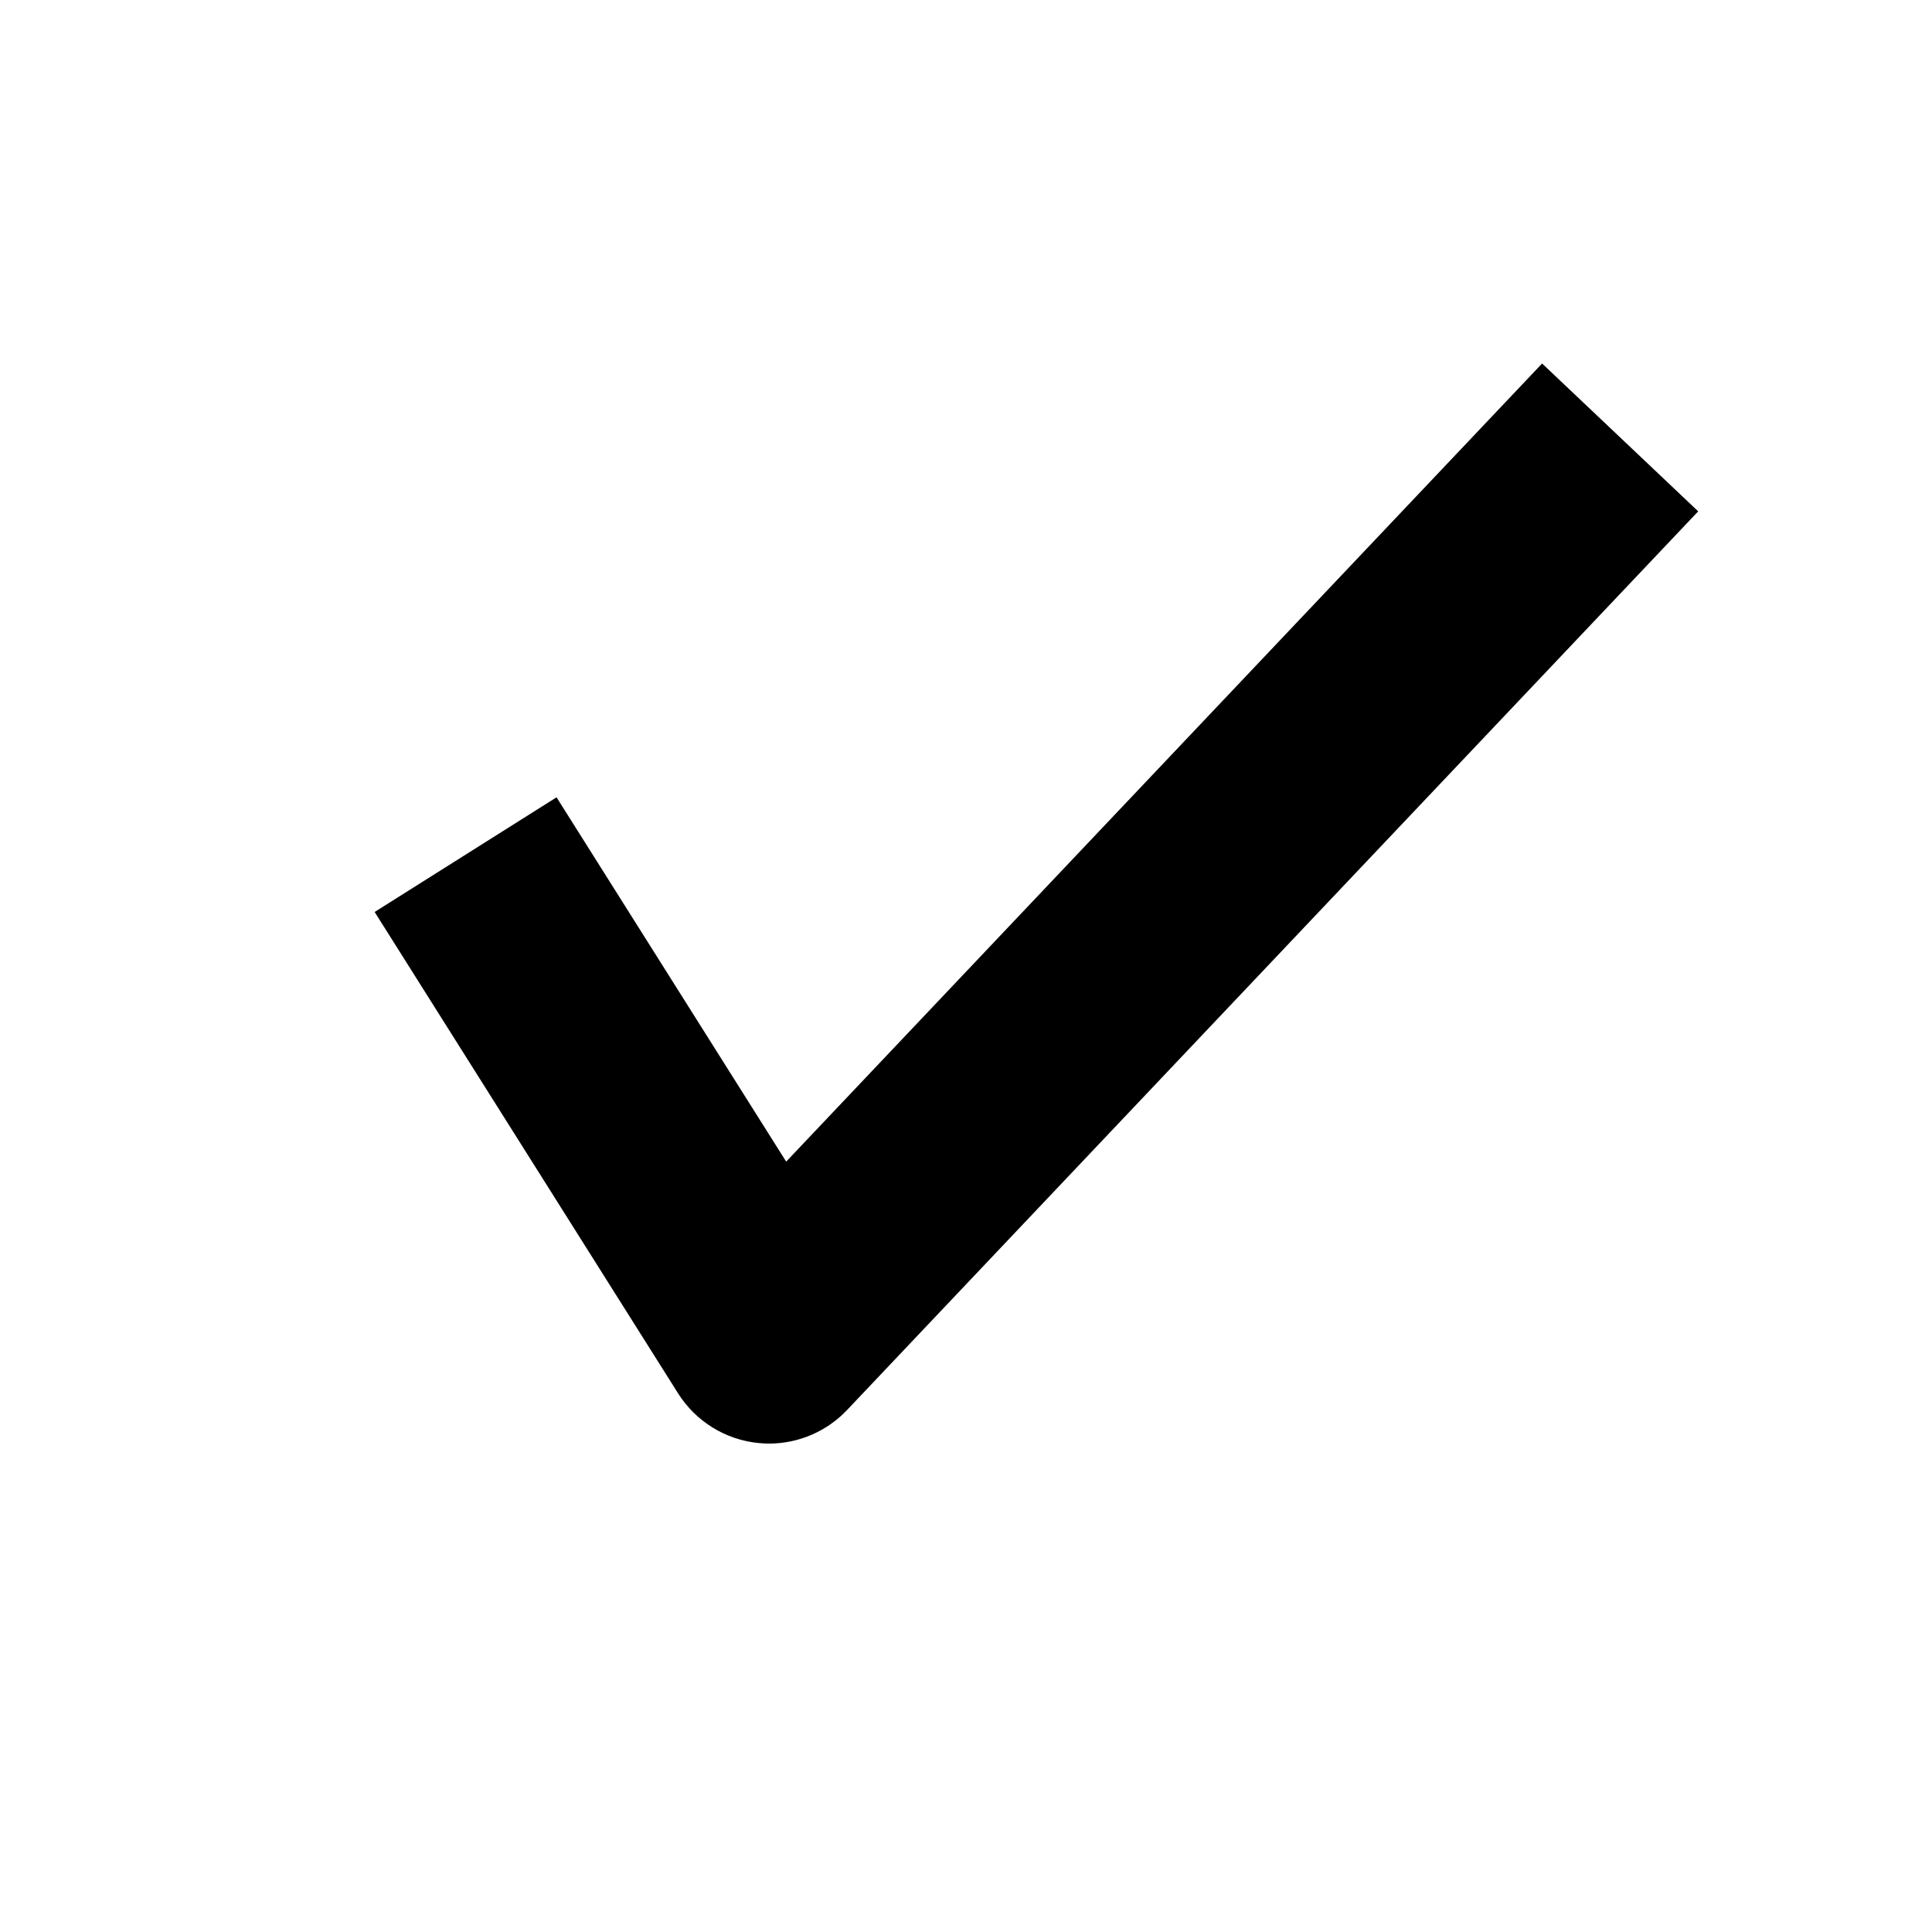
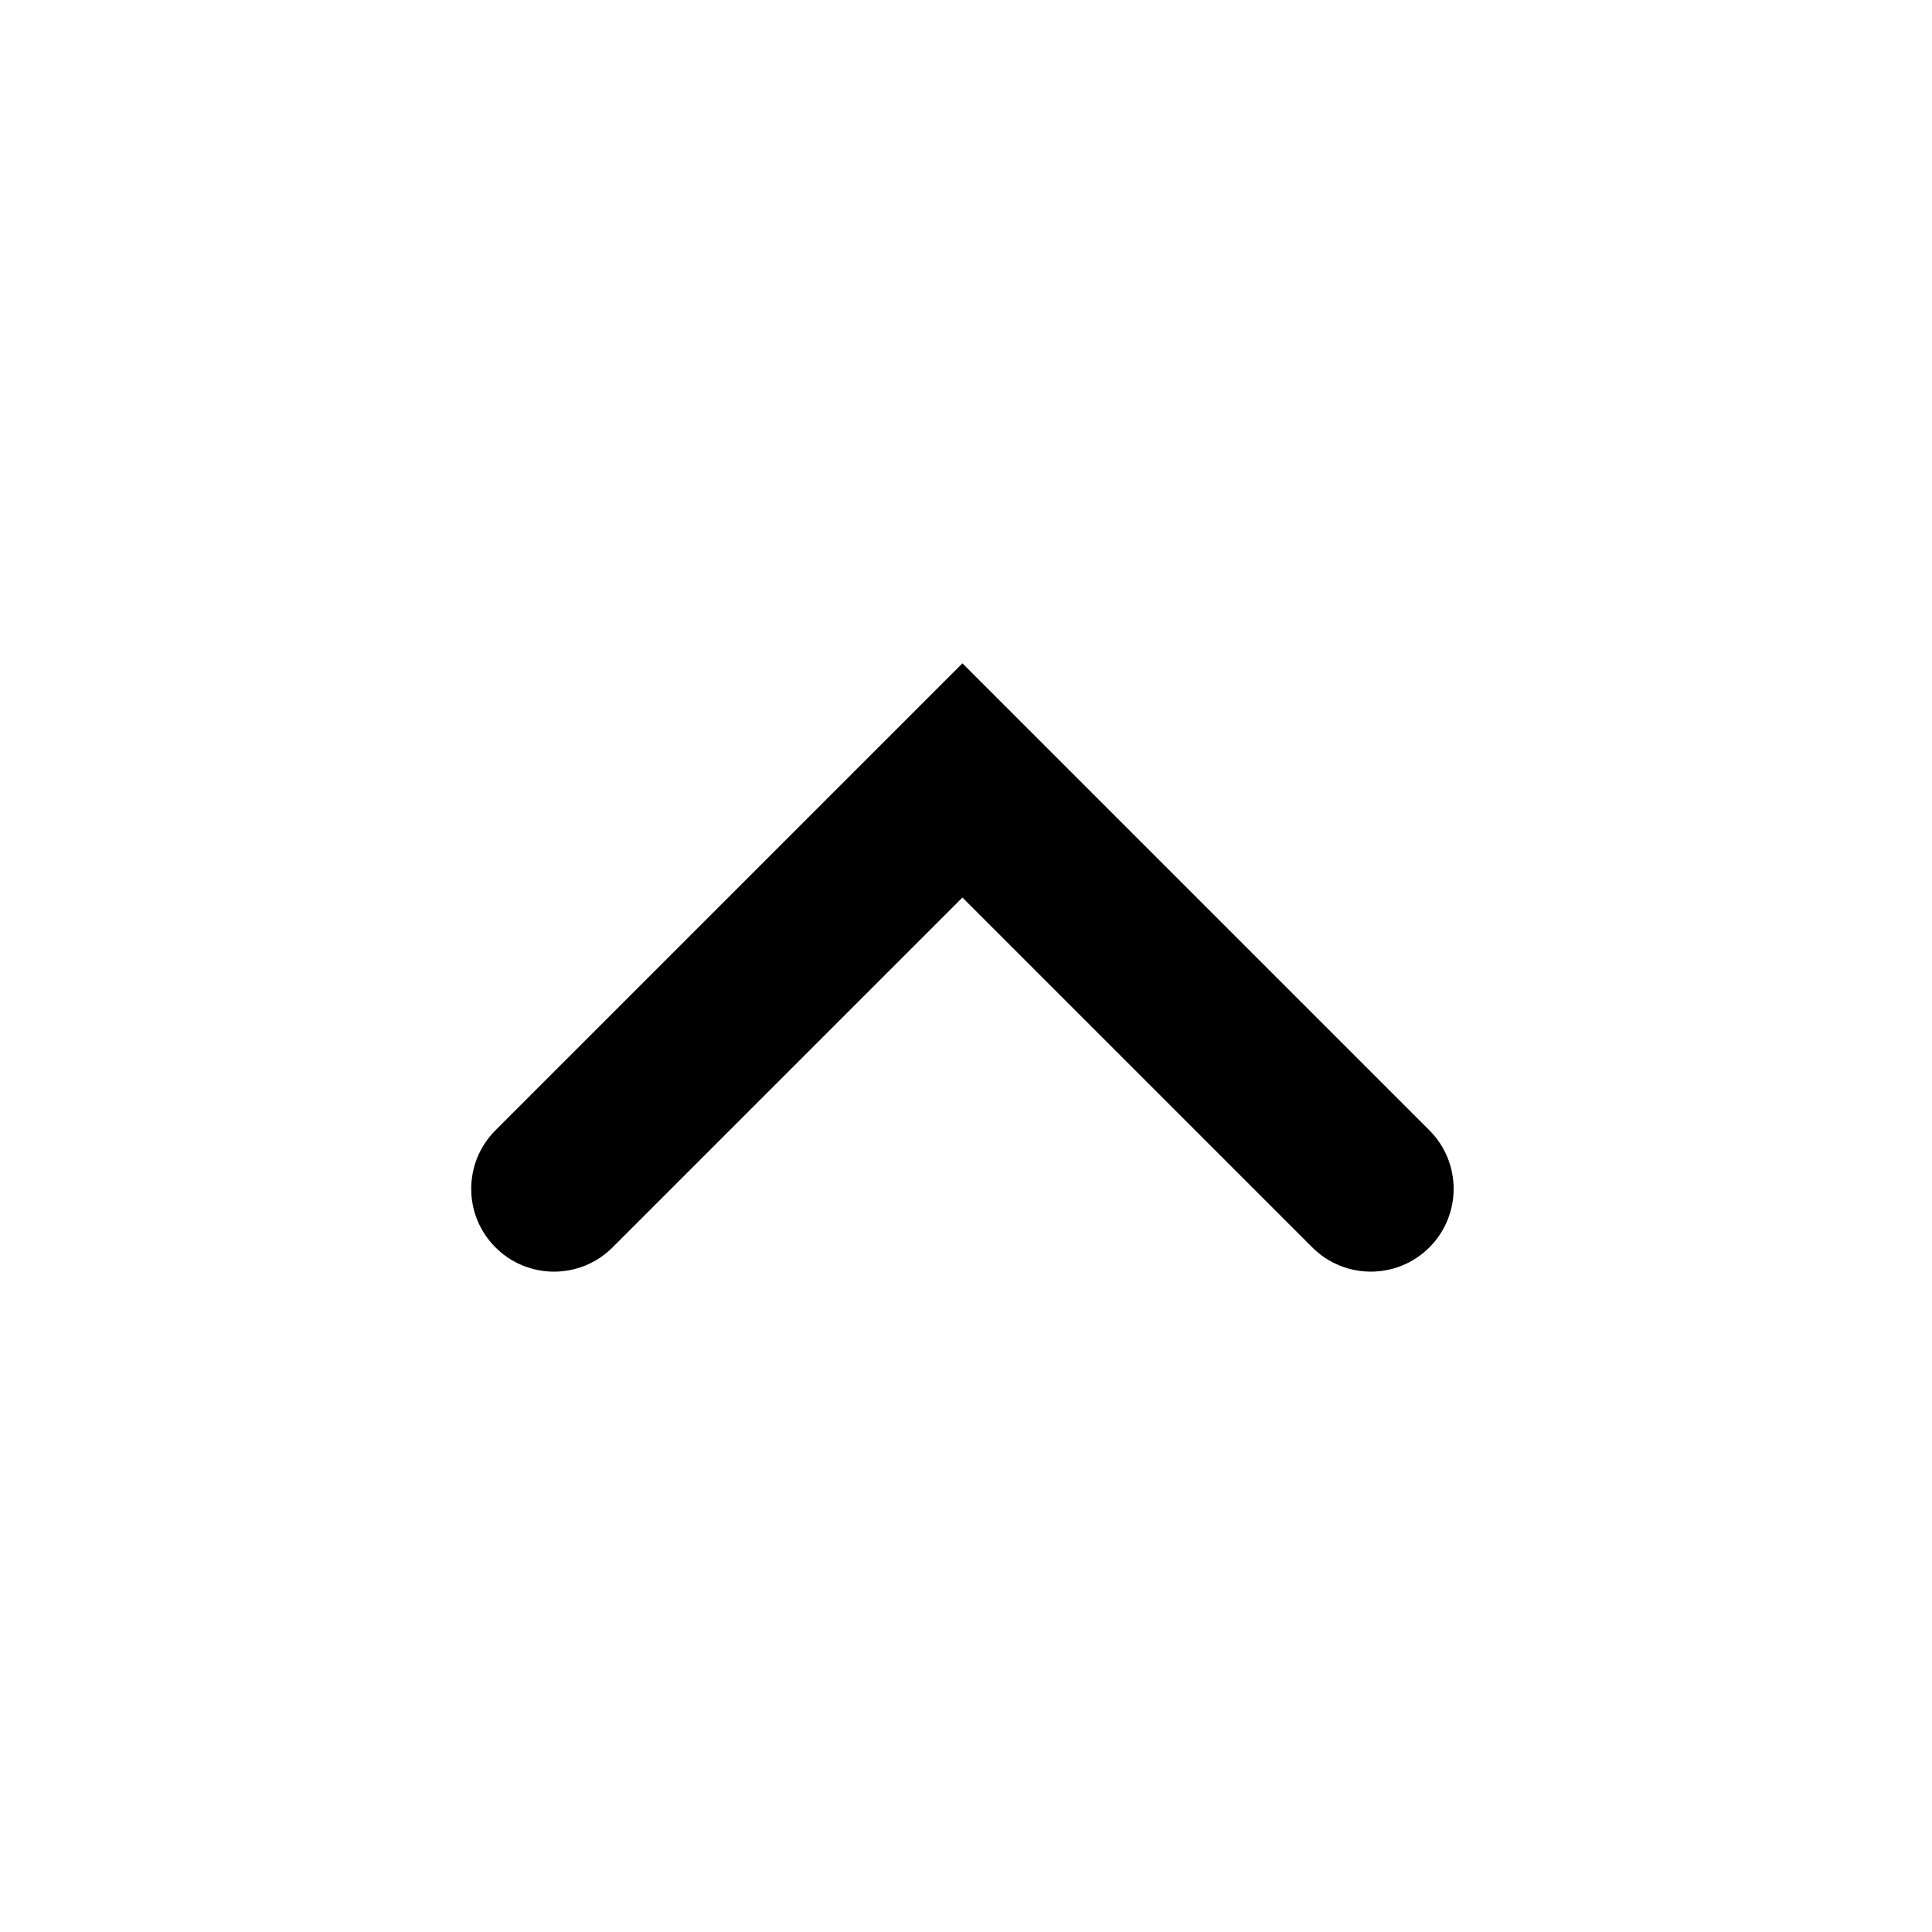
<svg xmlns="http://www.w3.org/2000/svg" version="1.1" id="レイヤー_1" x="0px" y="0px" width="350px" height="350px" viewBox="0 0 350 350" enable-background="new 0 0 350 350" xml:space="preserve">
-   <path d="M139.319,261.518c-0.631,0-1.267-0.038-1.902-0.099c-5.987-0.586-11.366-3.911-14.573-8.993L67.87,165.213l32.954-20.773  l41.6,65.998L279.365,65.851l28.279,26.783L153.458,255.431C149.765,259.335,144.641,261.518,139.319,261.518z" />
+   <path d="M100.364,230.371c-3.839,0-7.678-1.465-10.606-4.394c-5.858-5.857-5.858-15.355,0-21.213l84.595-84.595l84.593,84.593  c5.858,5.857,5.858,15.355,0,21.213c-5.857,5.857-15.355,5.857-21.213,0l-63.38-63.379l-63.382,63.381  C108.042,228.906,104.203,230.371,100.364,230.371z" />
</svg>
